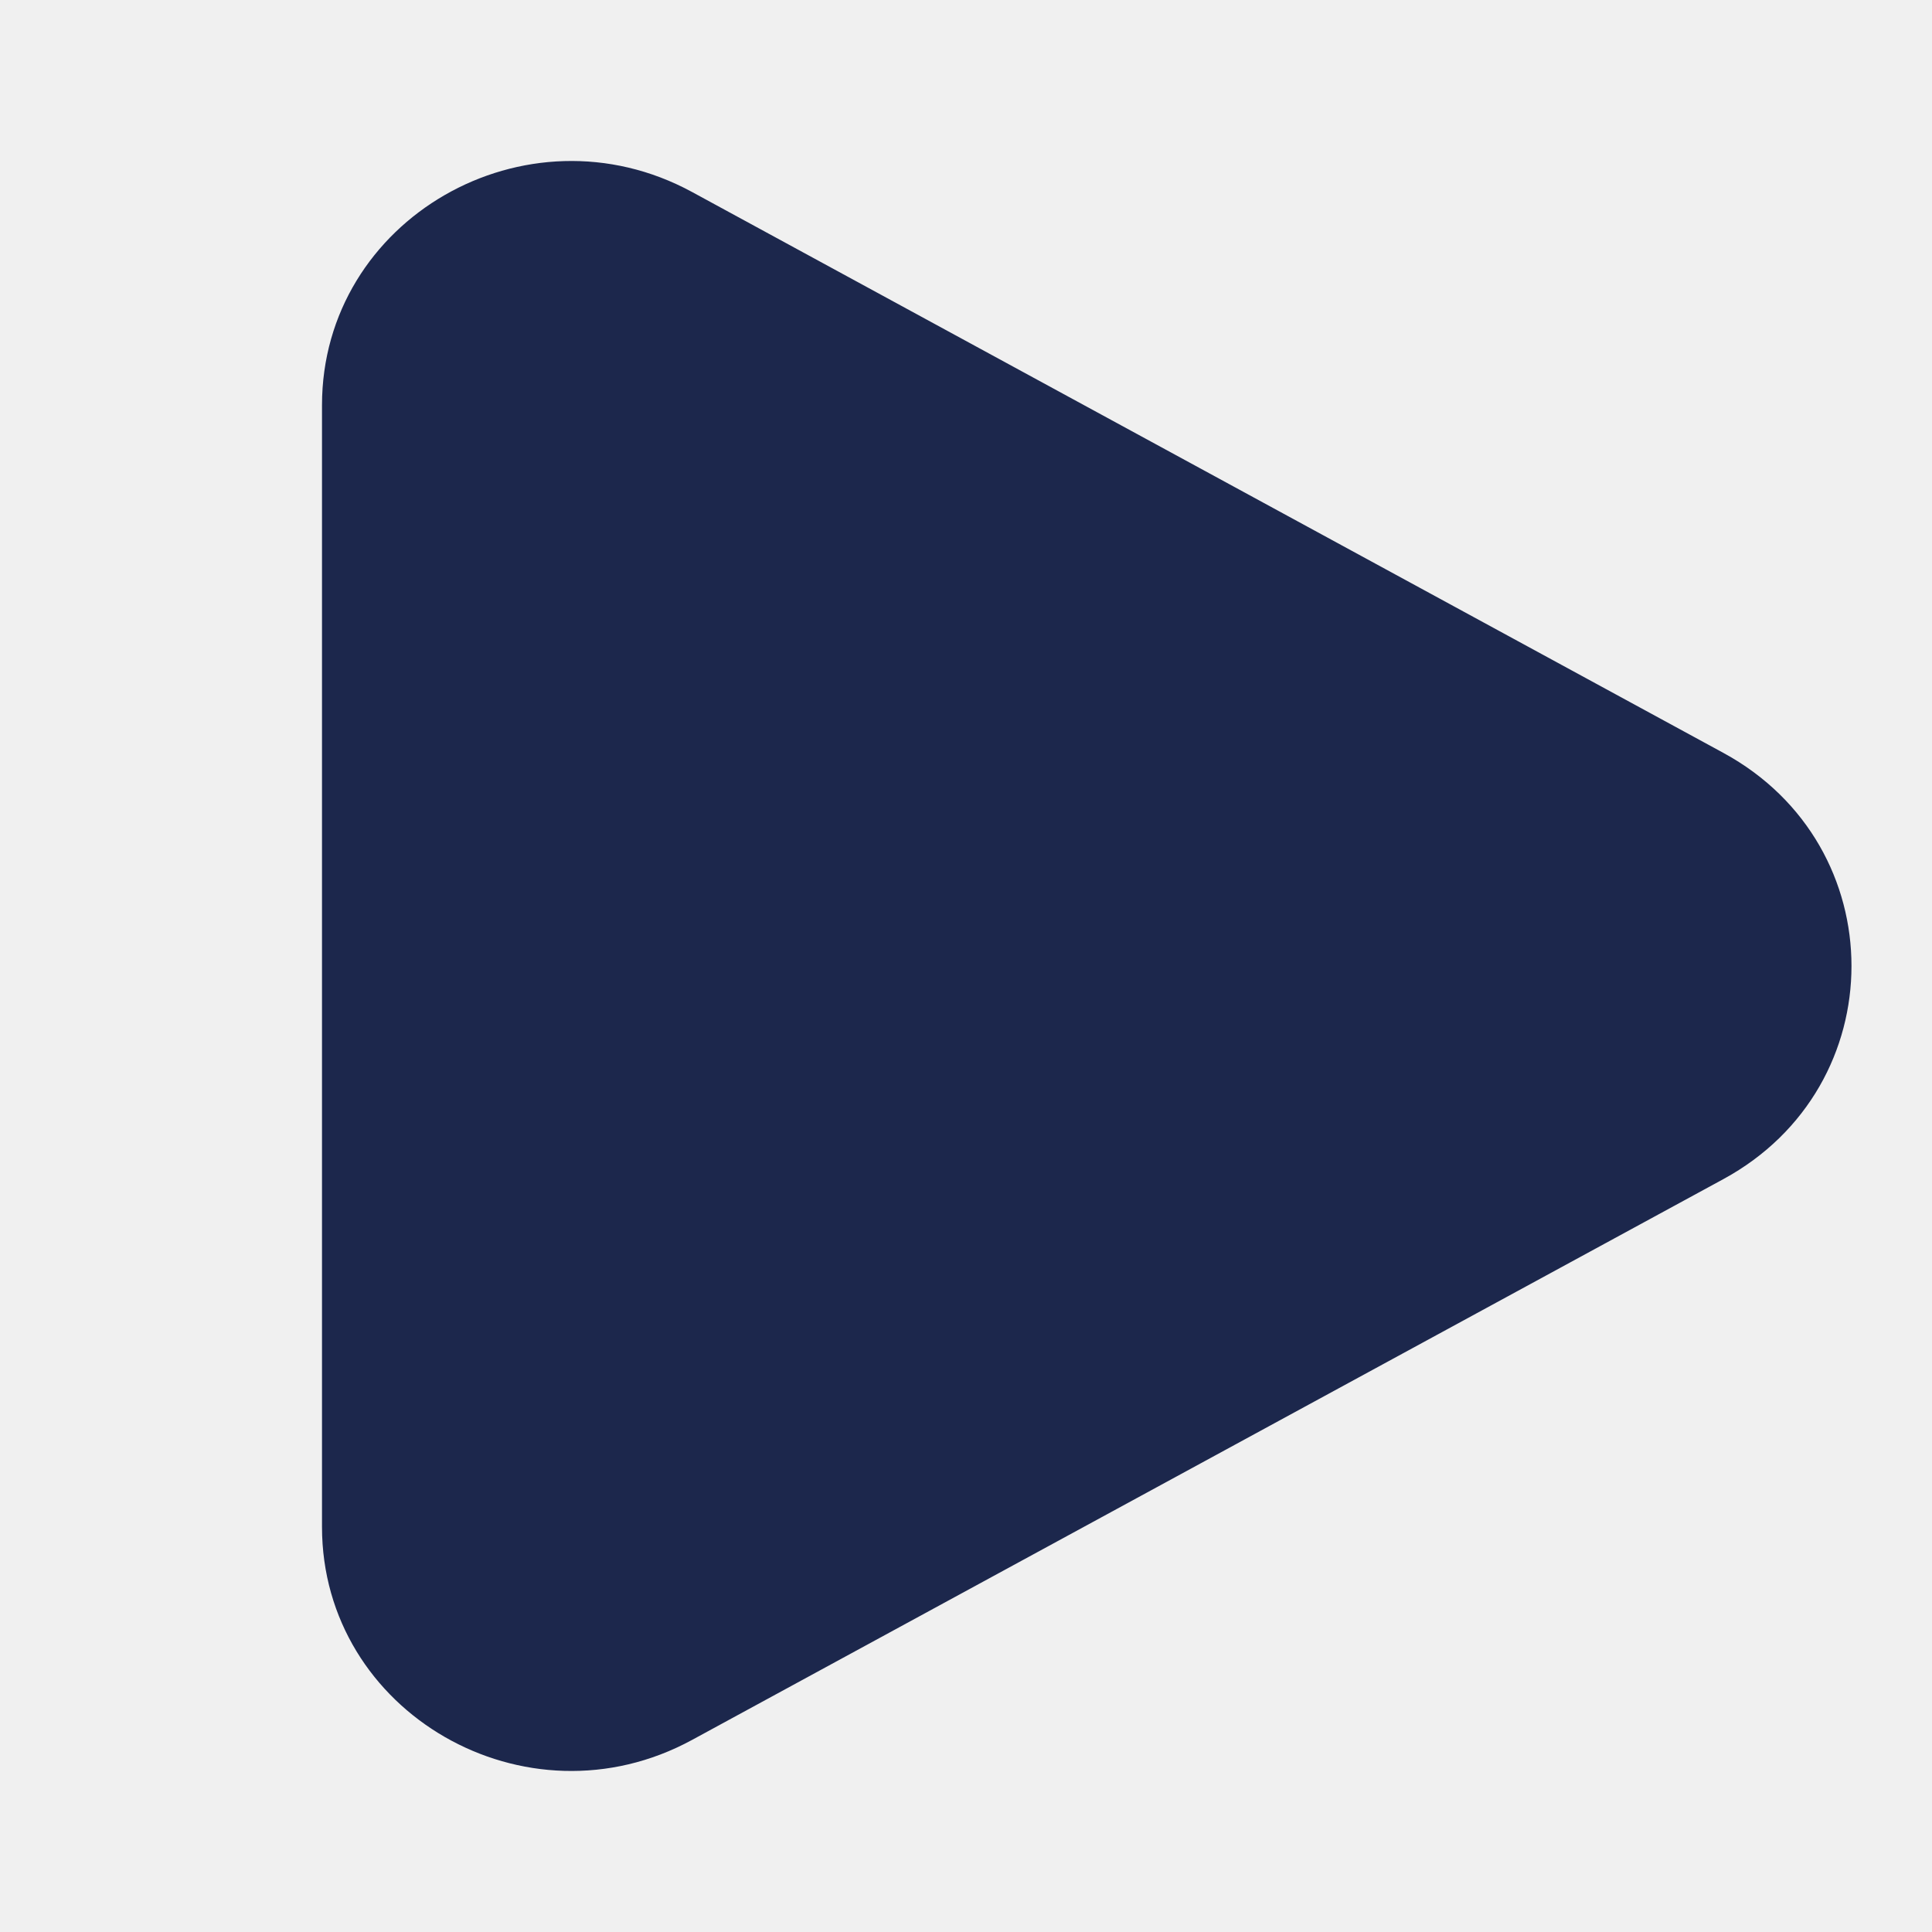
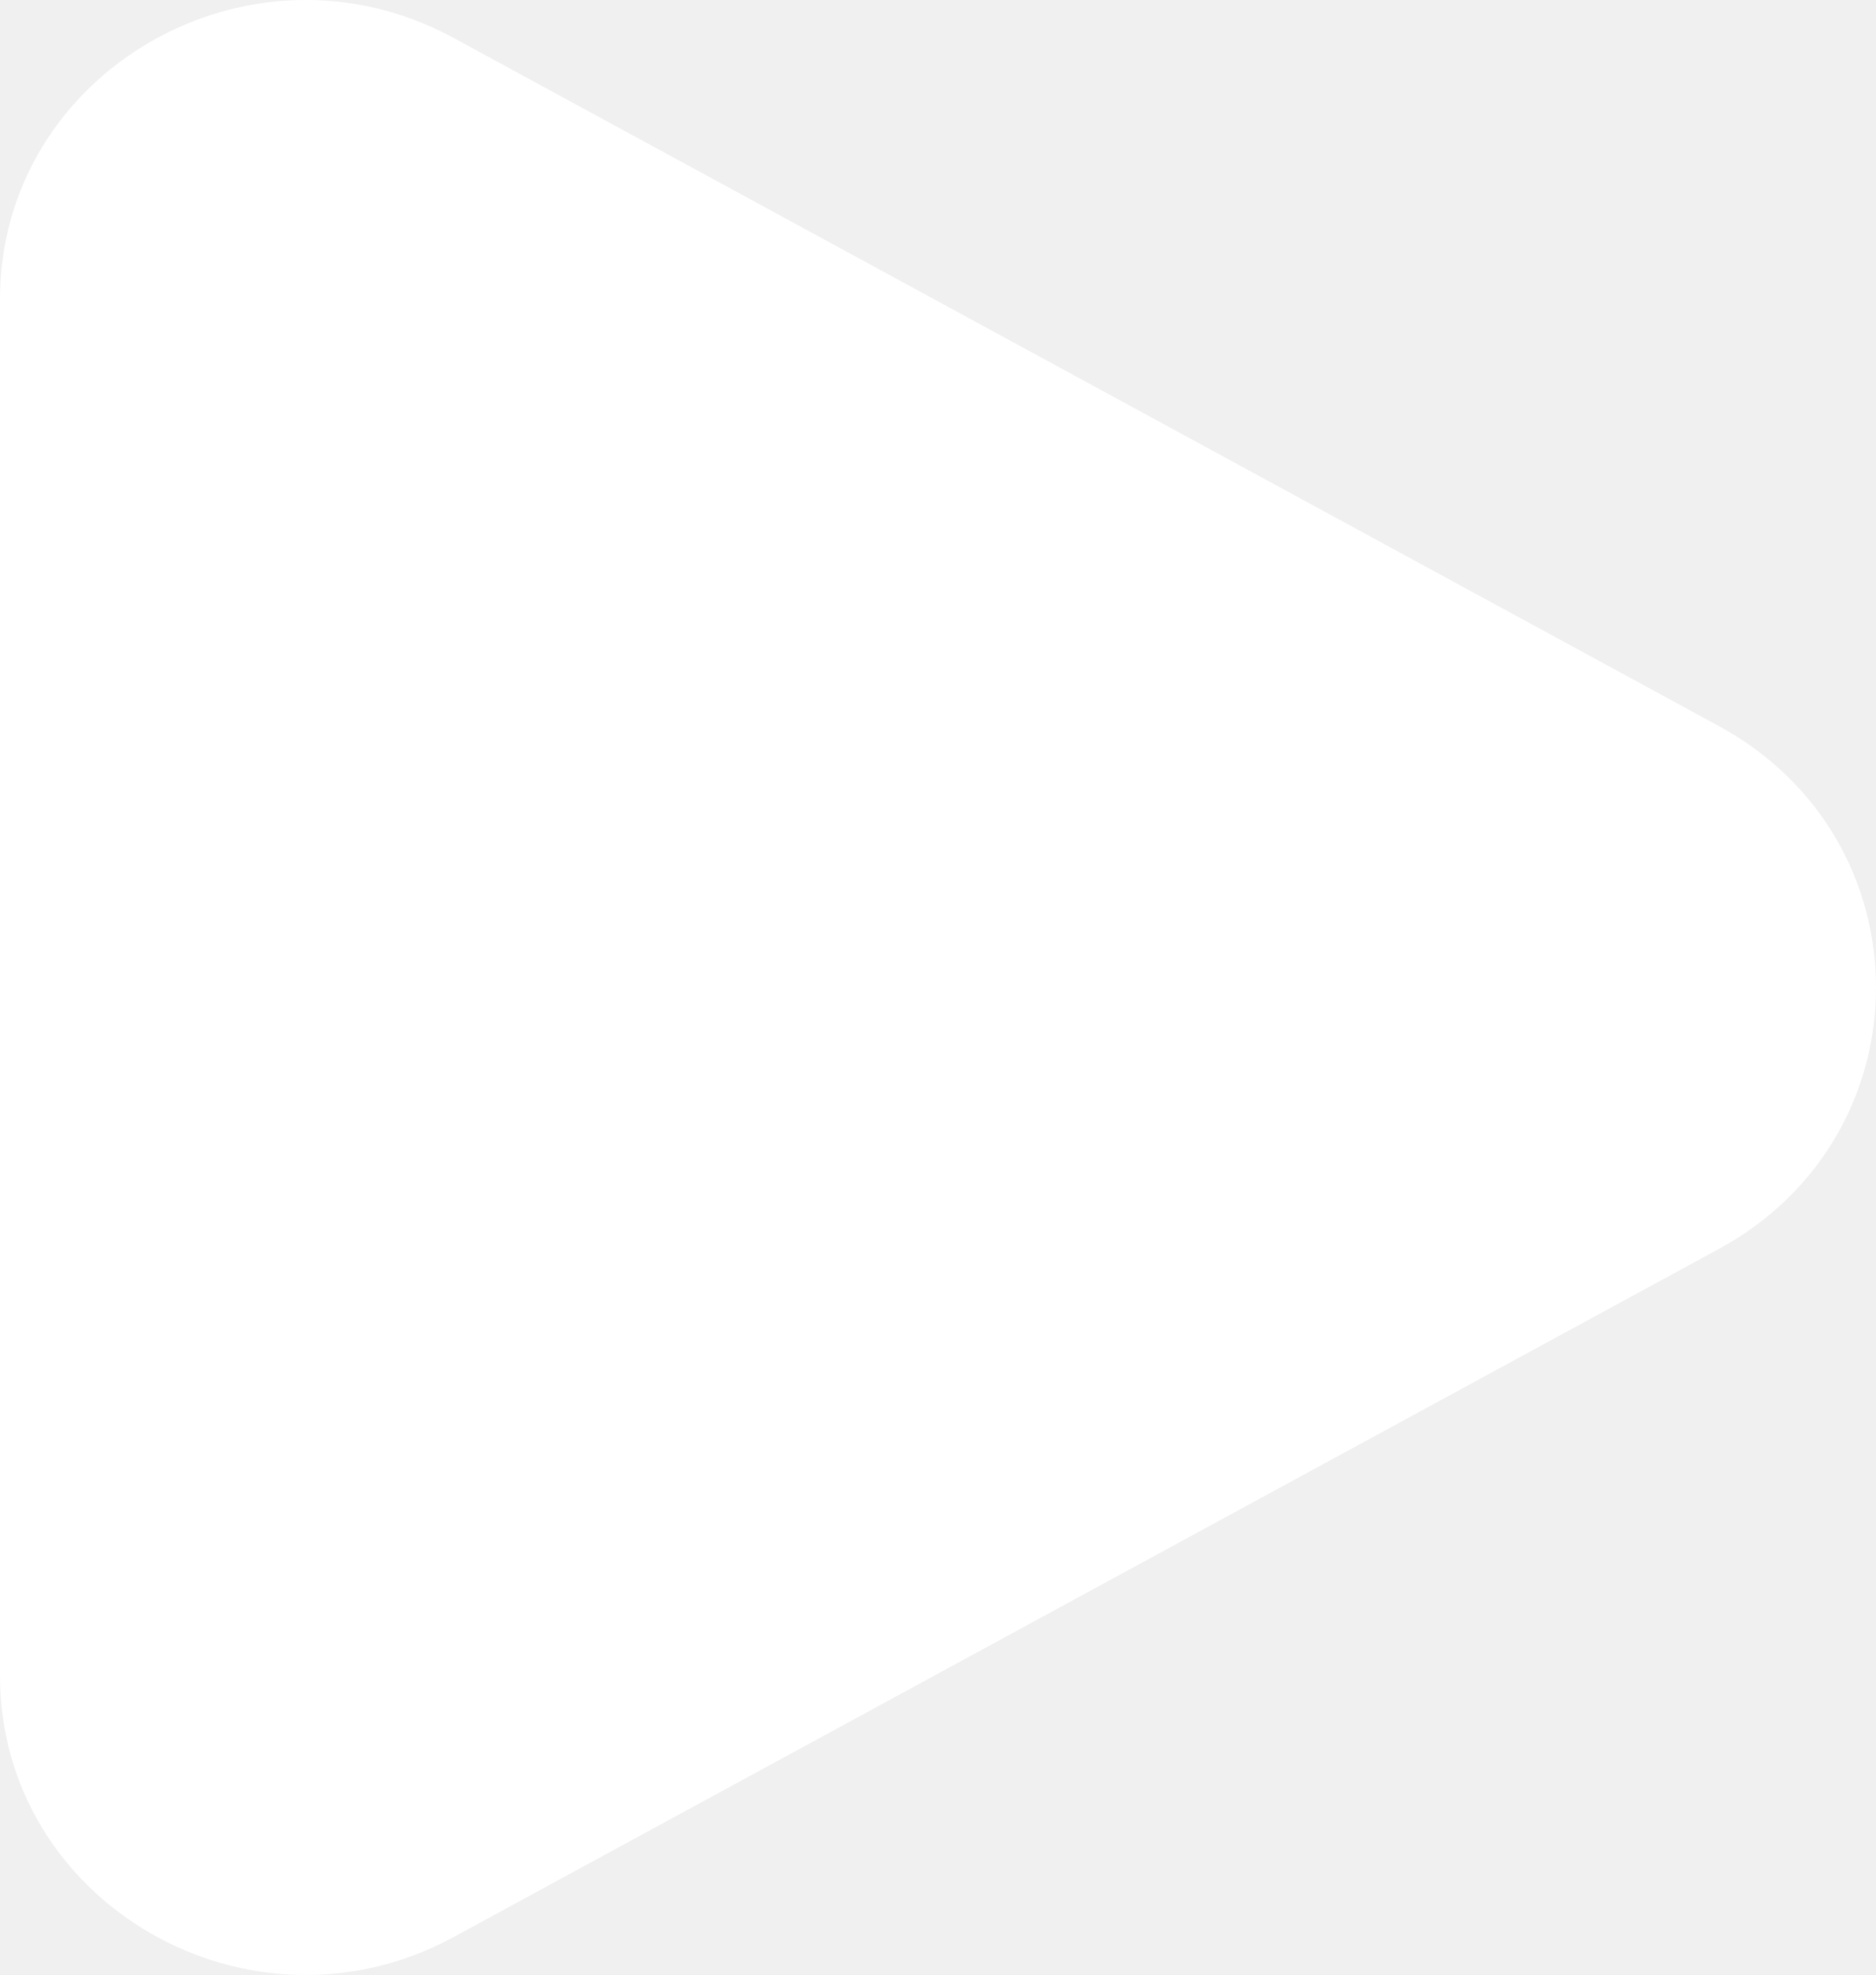
- <svg xmlns="http://www.w3.org/2000/svg" width="800px" height="800px" viewBox="0 0 24 24" fill="none">
-   <path d="M21.409 9.353C23.53 10.507 23.53 13.493 21.409 14.647L8.597 21.614C6.534 22.736 4 21.276 4 18.967L4 5.033C4 2.724 6.534 1.264 8.597 2.385L21.409 9.353Z" fill="#1C274C" />
+ <svg xmlns="http://www.w3.org/2000/svg" id="Layer_1" data-name="Layer 1" viewBox="0 0 633.33 666.67">
+   <defs>
+     <style>
+       .cls-1 {
+         fill: #fff;
+       }
+     </style>
+   </defs>
+   <path class="cls-1" d="m580.29,245.09c70.73,38.46,70.73,138.03,0,176.49l-427.07,232.24C84.48,691.2,0,642.54,0,565.57V101.1C0,24.12,84.48-24.53,153.22,12.85l427.07,232.24Z" />
</svg>
